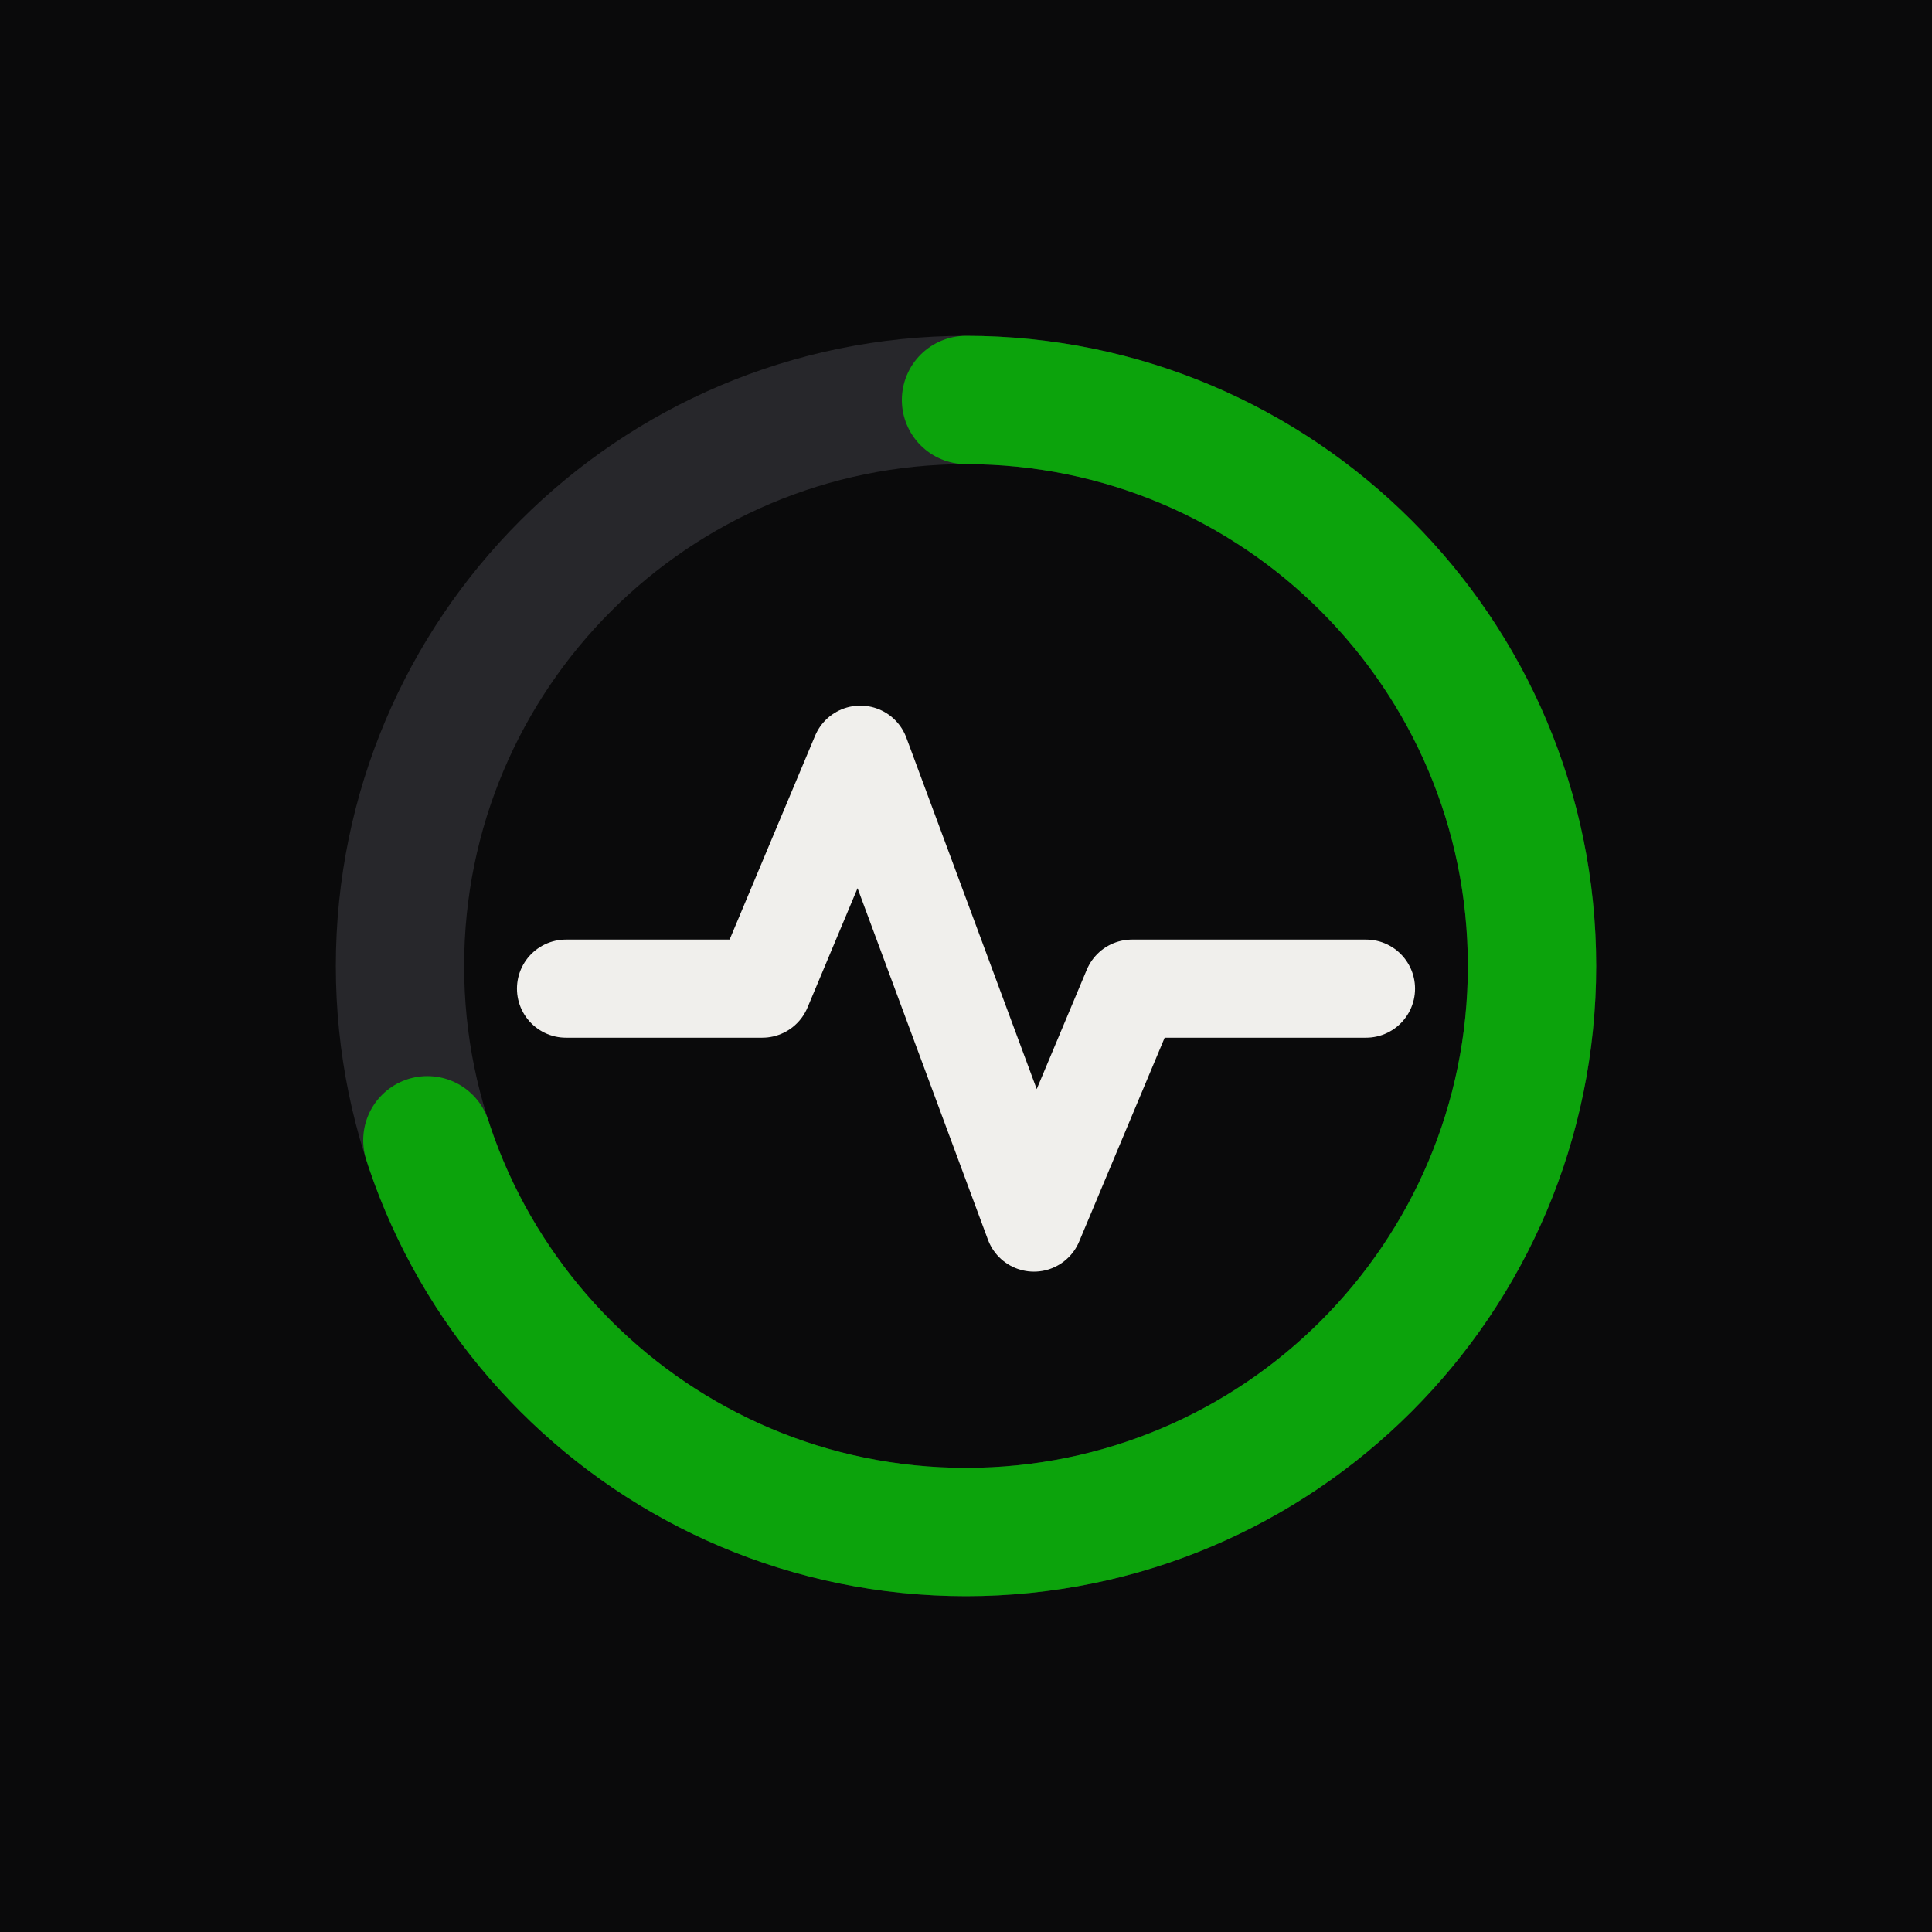
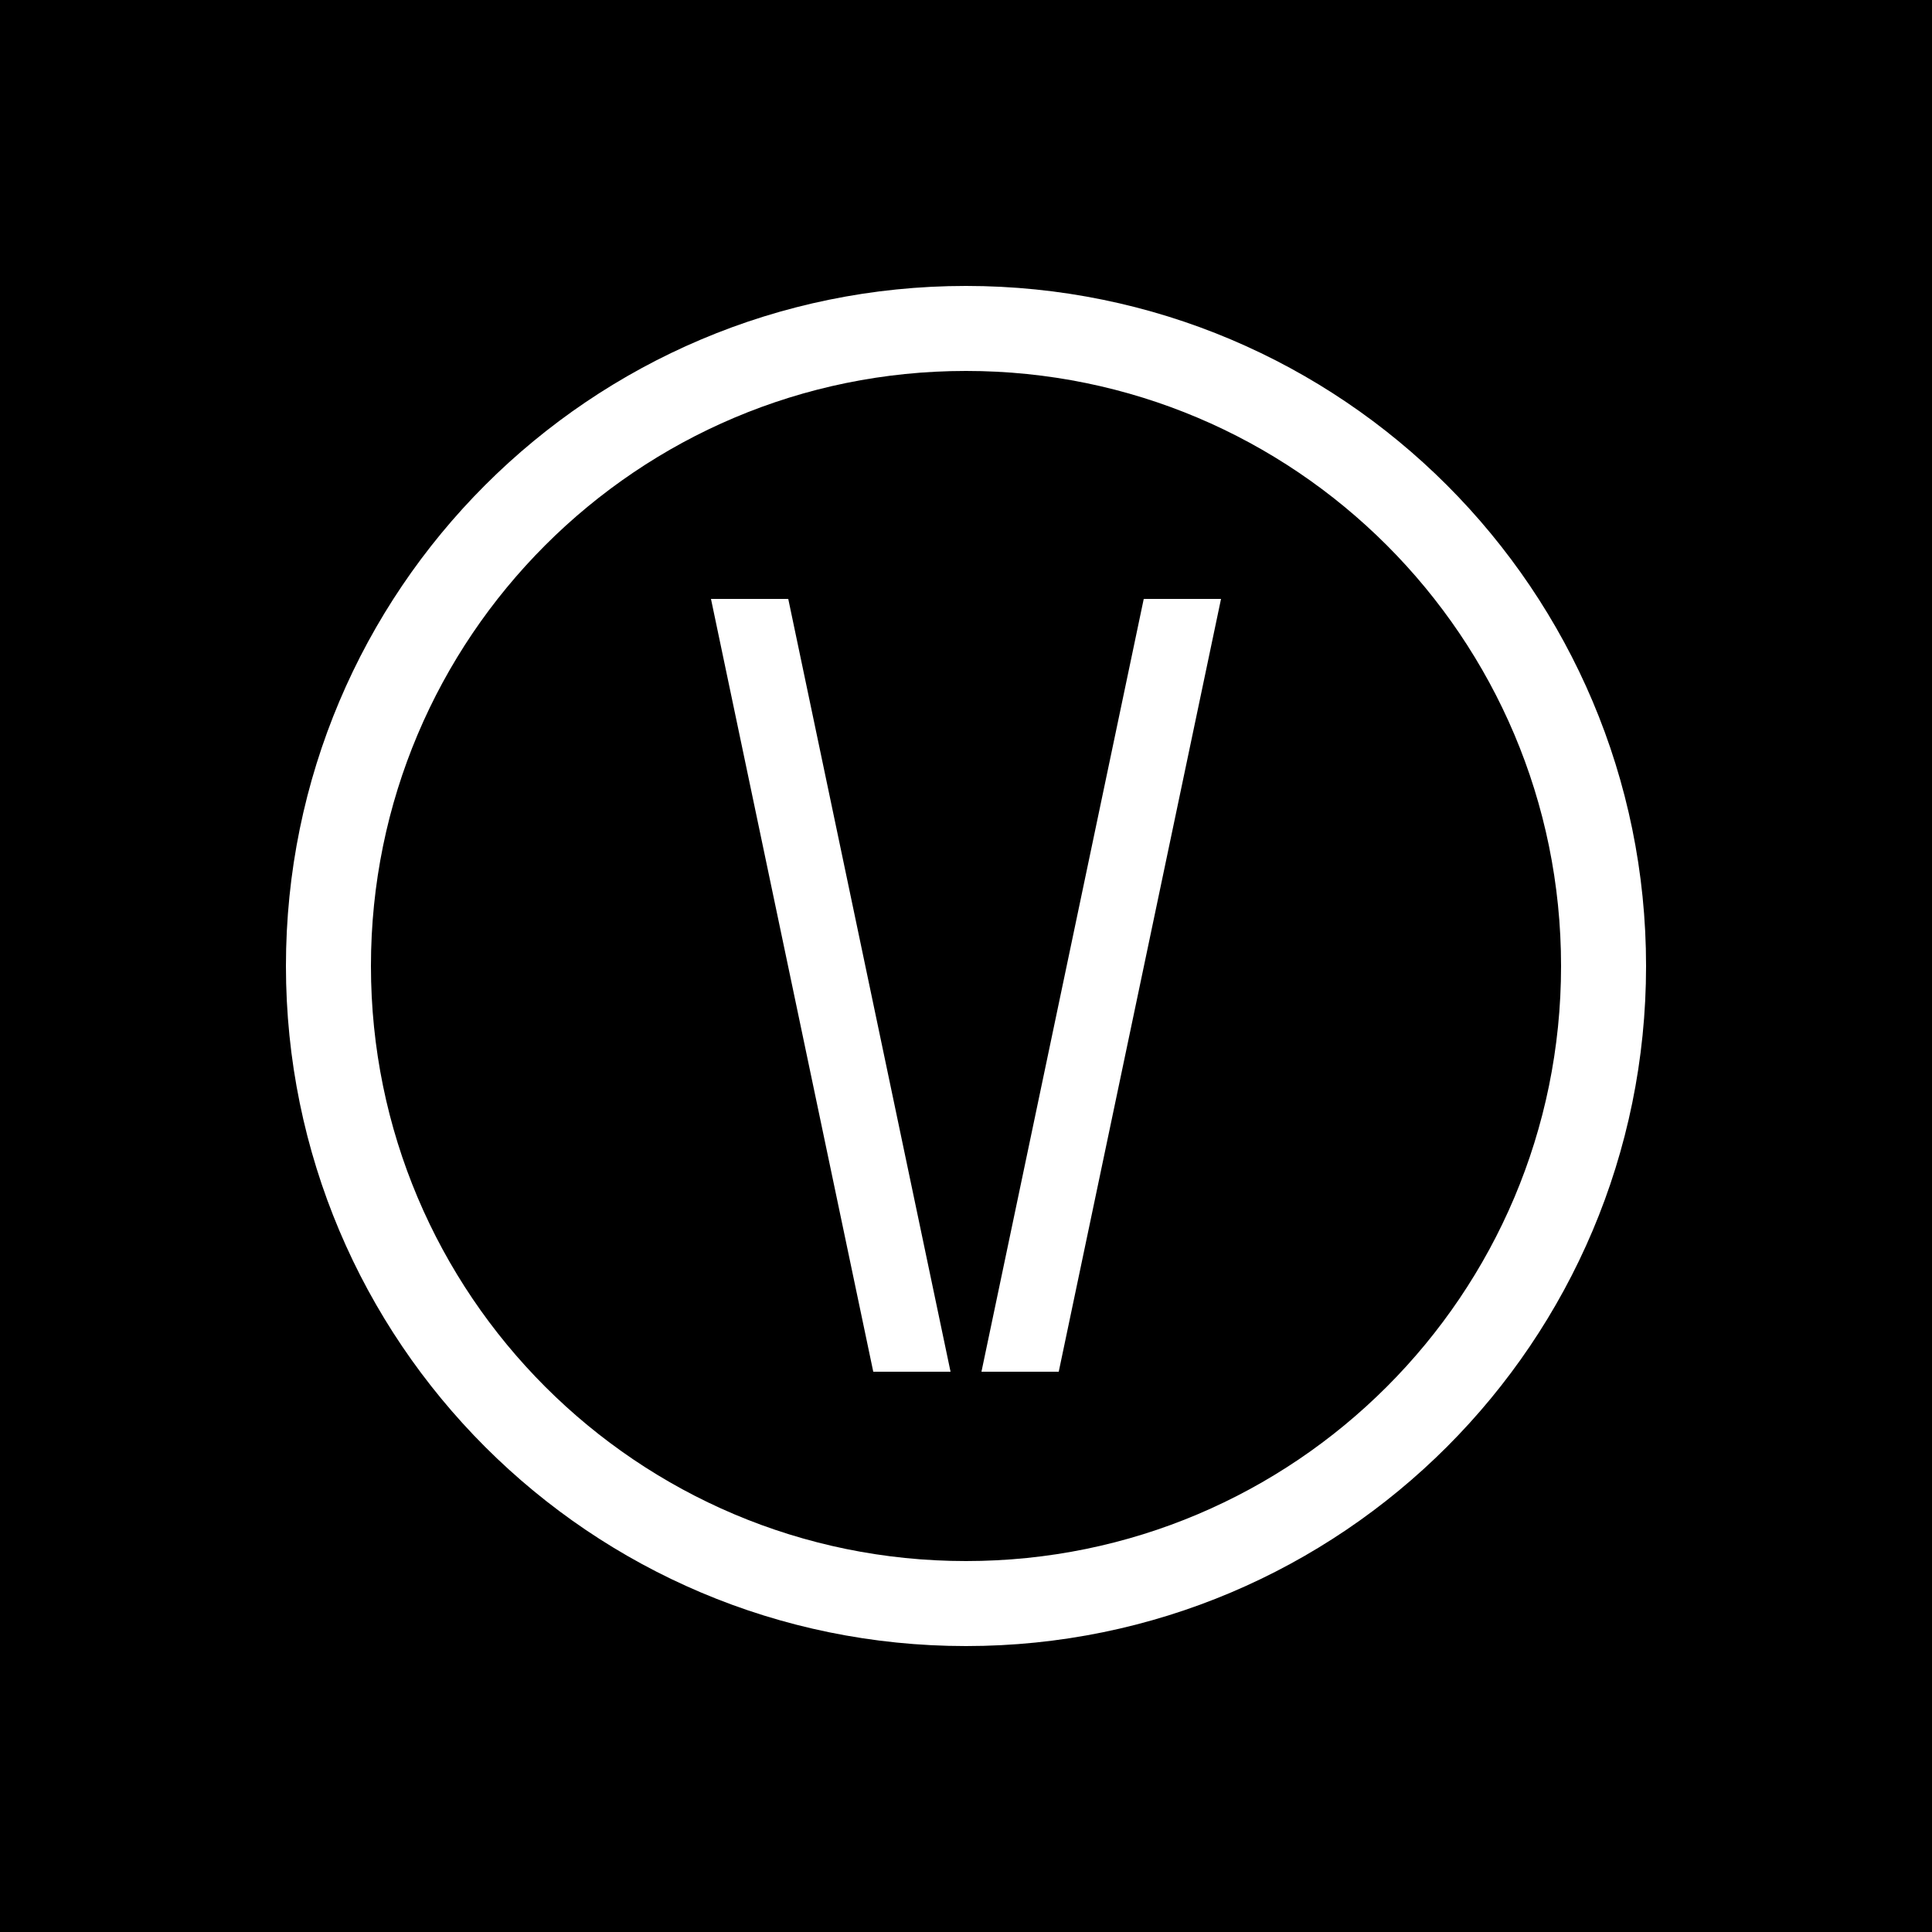
- <svg xmlns="http://www.w3.org/2000/svg" viewBox="0 0 512 512">
-   <rect width="512" height="512" fill="#0a0a0b" />
-   <circle cx="256" cy="256" r="150" fill="none" stroke="#27272b" stroke-width="34" />
-   <circle cx="256" cy="256" r="150" fill="none" stroke="#0ca30c" stroke-width="34" stroke-linecap="round" stroke-dasharray="660 943" transform="rotate(-90 256 256)" />
-   <path d="M150 262h52l26-62 46 124 26-62h62" fill="none" stroke="#f0efec" stroke-width="26" stroke-linecap="round" stroke-linejoin="round" />
+ <svg xmlns="http://www.w3.org/2000/svg" viewBox="0 0 100 100">
+   <rect width="100" height="100" fill="#000" />
+   <circle cx="50" cy="50" r="33" fill="none" stroke="#fff" stroke-width="4.4" />
+   <path d="M0 0H10L31 100H21Z M56 0H66L45 100H35Z" fill="#fff" transform="translate(36.8 31) scale(0.4)" />
</svg>
